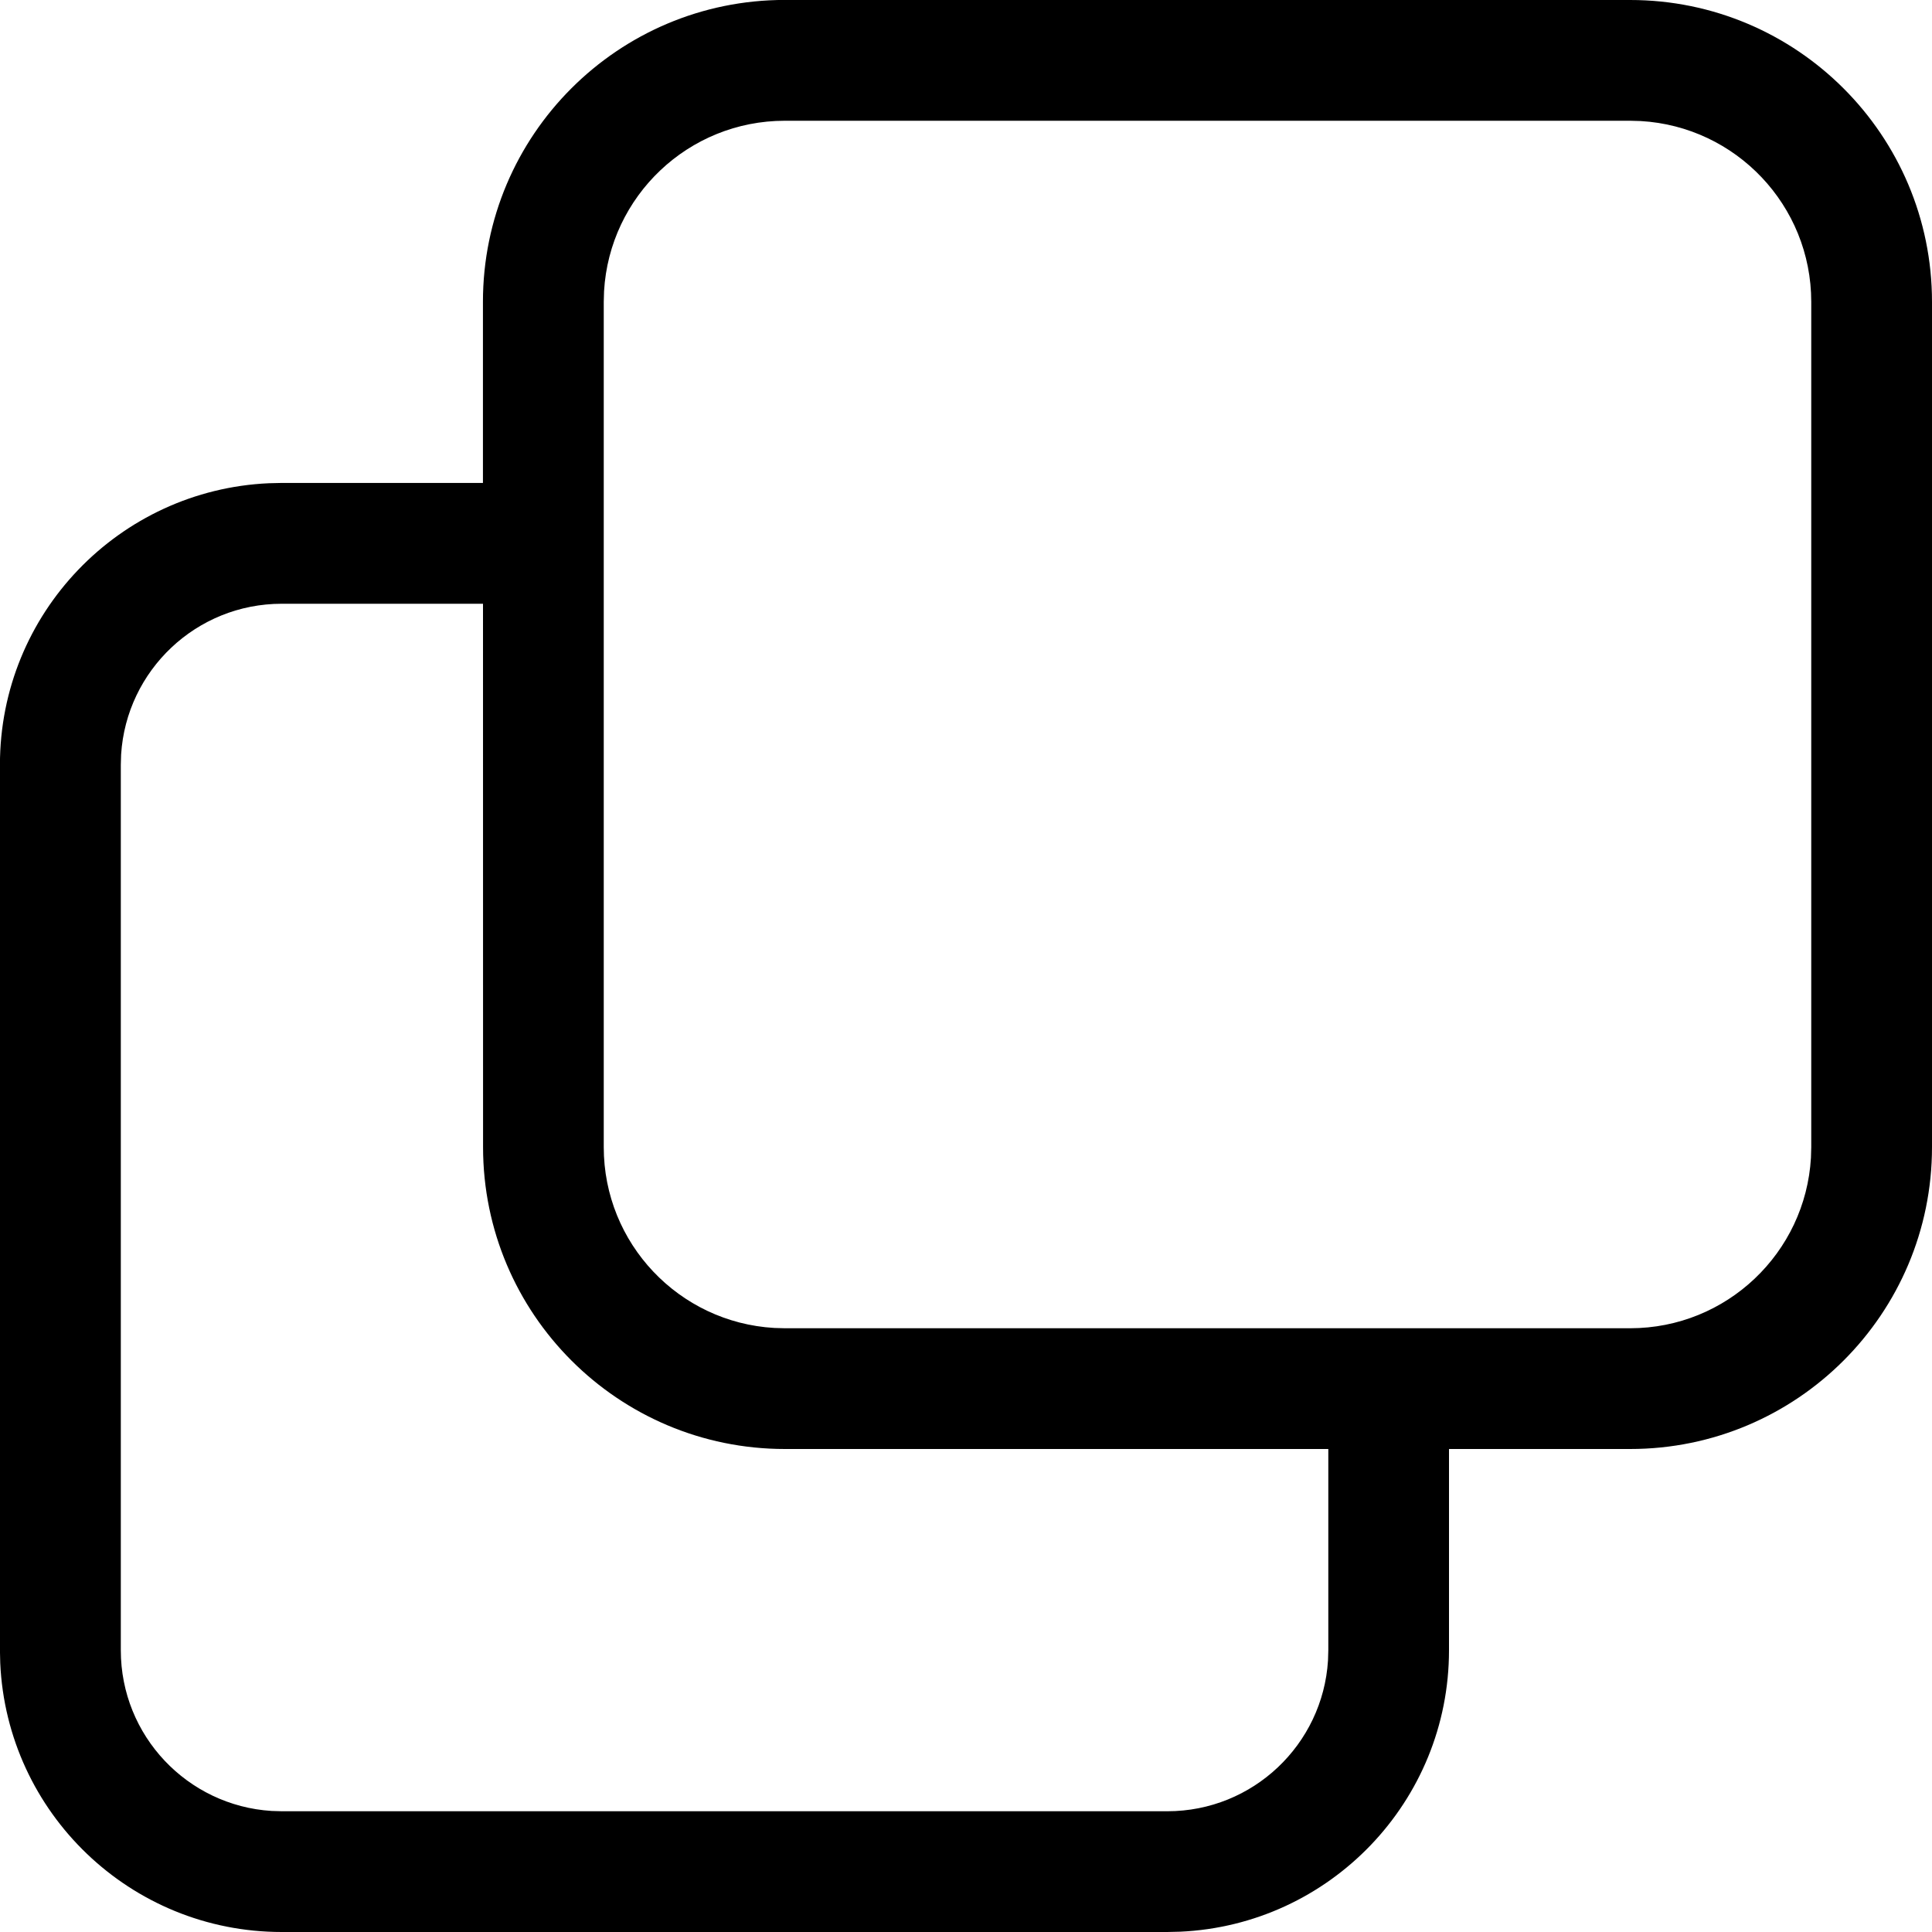
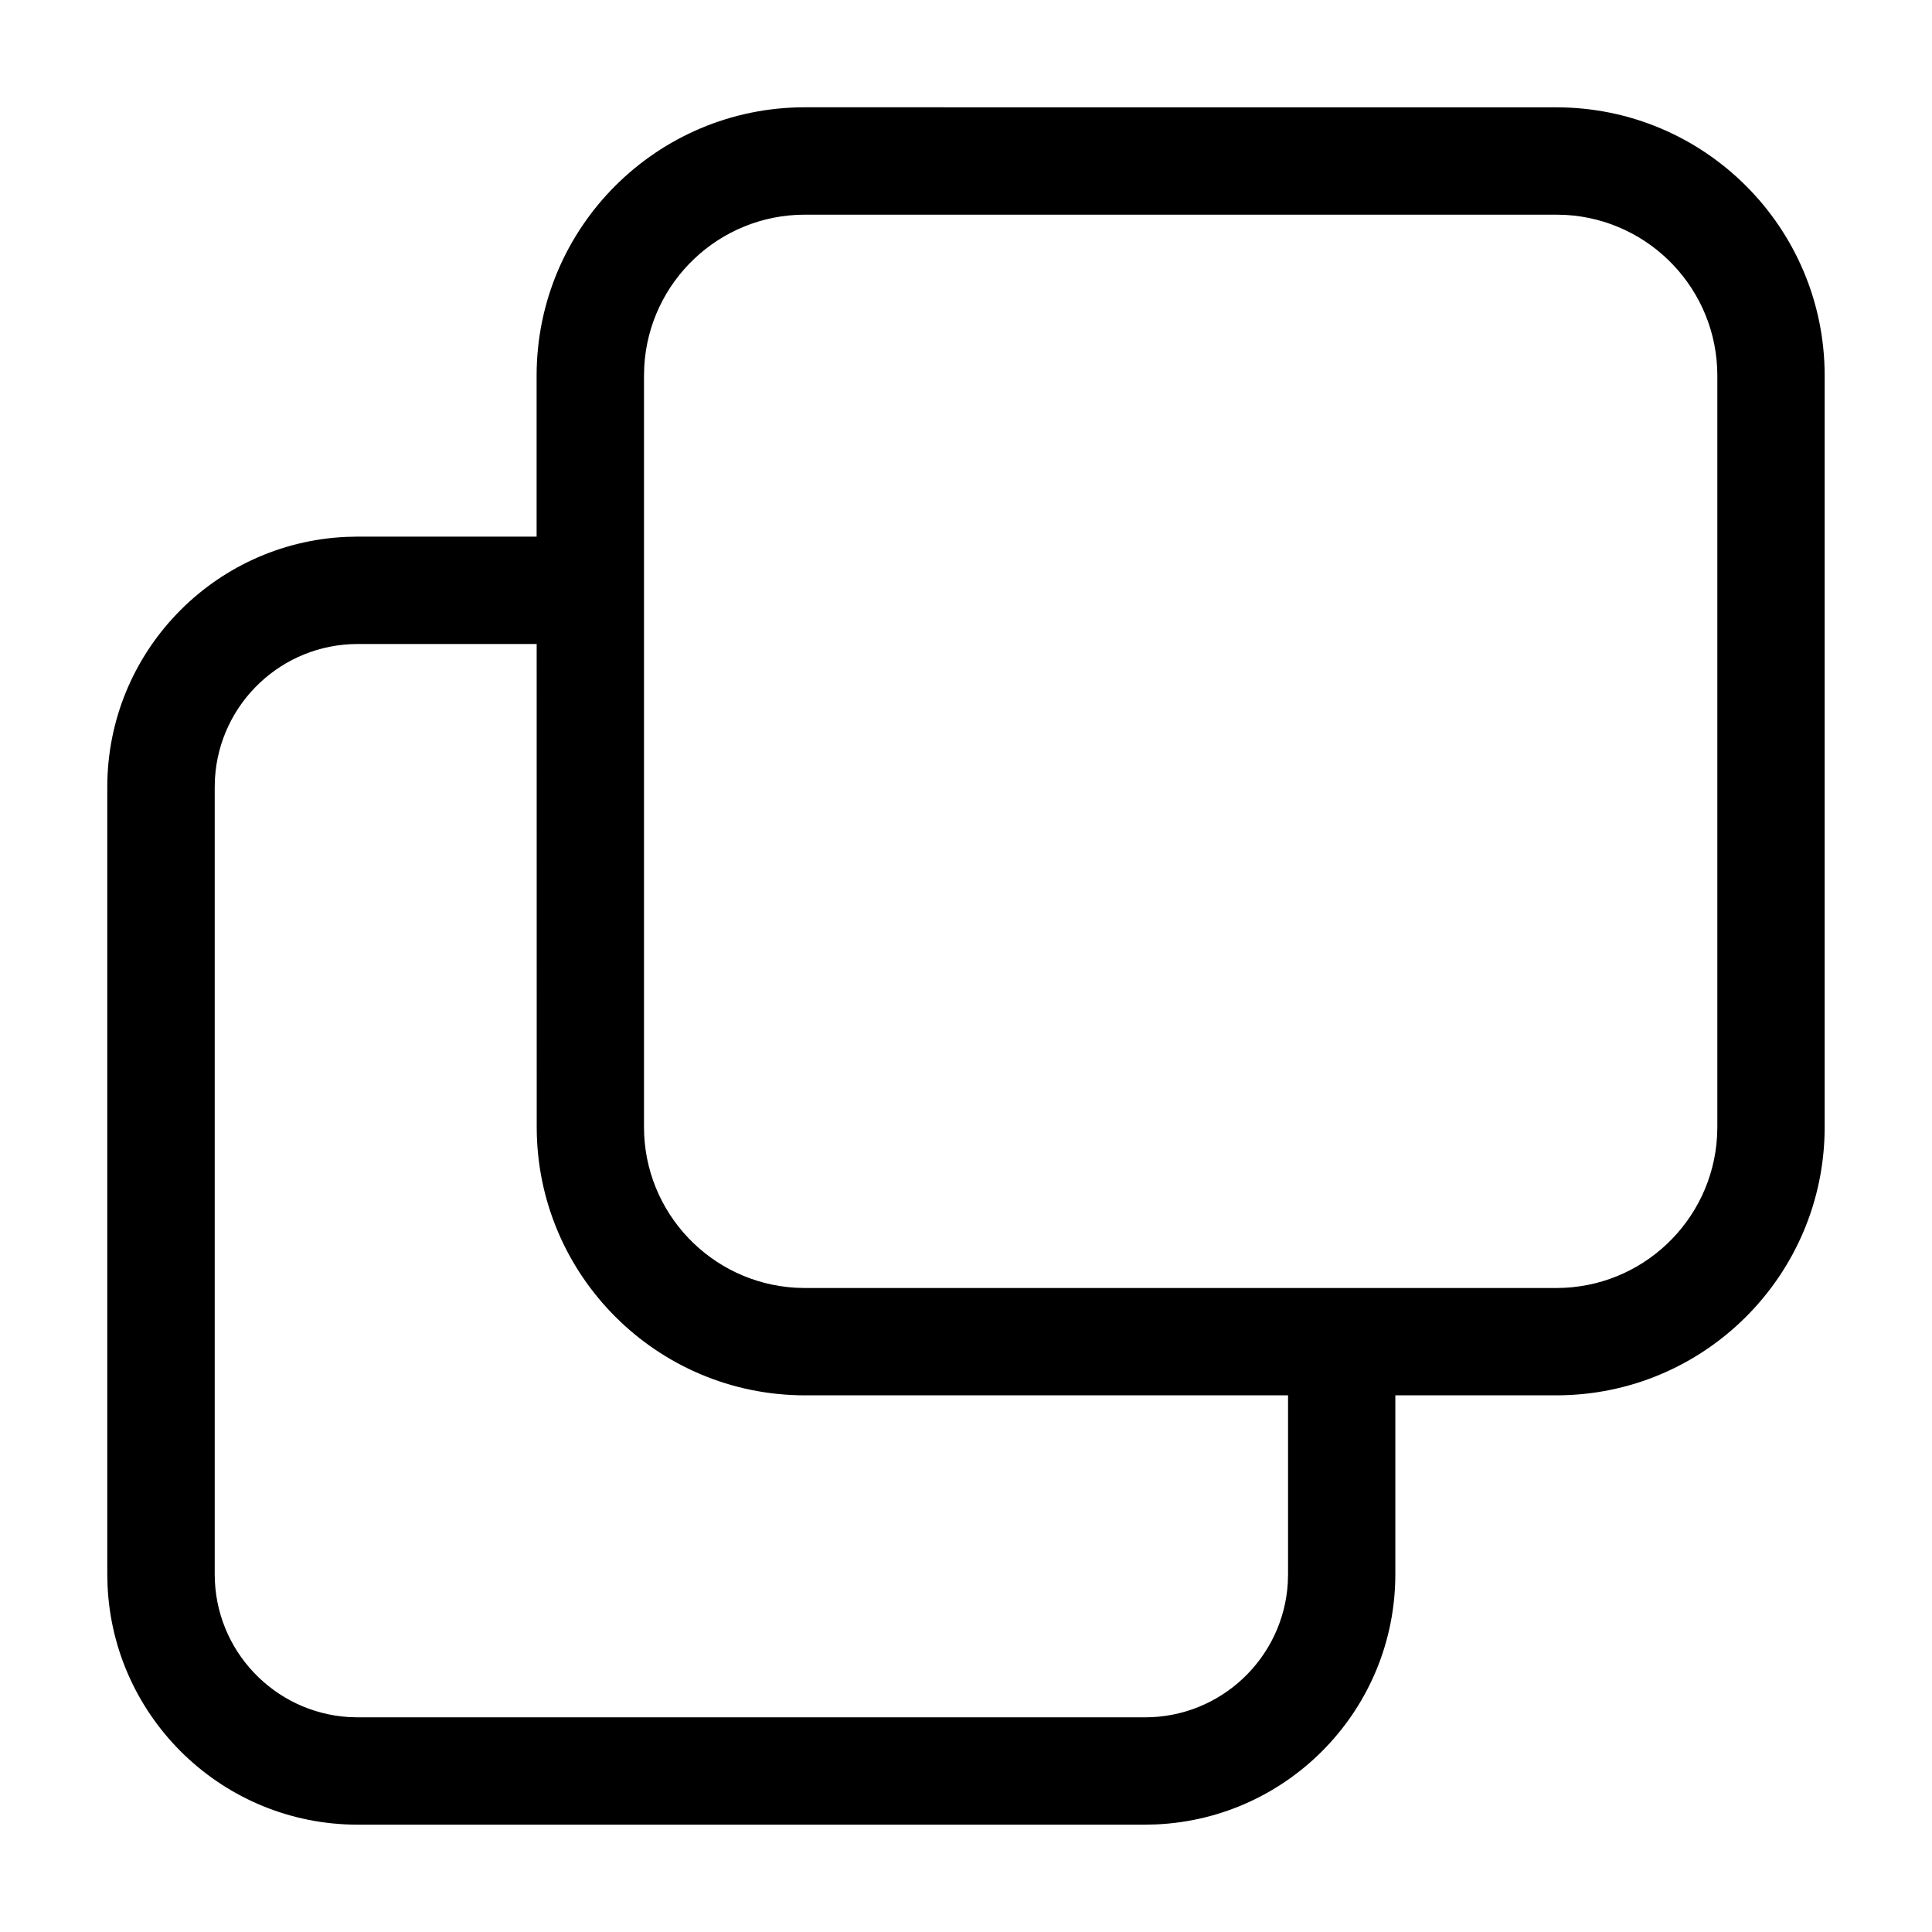
- <svg xmlns="http://www.w3.org/2000/svg" viewBox="0 0 32 32" fill="currentColor">
+ <svg xmlns="http://www.w3.org/2000/svg" viewBox="-2 -2 36 36" fill="currentColor">
  <g fill-rule="evenodd">
    <path d="m0 0h32v32h-32z" fill="none" />
    <path d="m27 0c2.761 0 5 2.239 5 5v14c0 2.761-2.239 5-5 5h-3v3.333c0 2.506-1.975 4.55-4.453 4.662l-.214.005h-14.667c-2.506 0-4.55-1.975-4.662-4.453l-.005-.214v-14.667c0-2.506 1.975-4.55 4.453-4.662l.214-.005h3.333v-3c0-2.761 2.239-5 5-5zm-19 10h-3.333c-1.416 0-2.574 1.104-2.661 2.498l-.005.169v14.667c0 1.416 1.104 2.574 2.498 2.661l.169.005h14.667c1.416 0 2.574-1.104 2.661-2.498l.005-.169v-3.333h-9c-2.761 0-5-2.239-5-5zm19-8h-14c-1.598 0-2.904 1.249-2.995 2.824l-.005.176v14c0 1.598 1.249 2.904 2.824 2.995l.176.005h14c1.598 0 2.904-1.249 2.995-2.824l.005-.176v-14c0-1.598-1.249-2.904-2.824-2.995z" fill-rule="nonzero" />
  </g>
</svg>
